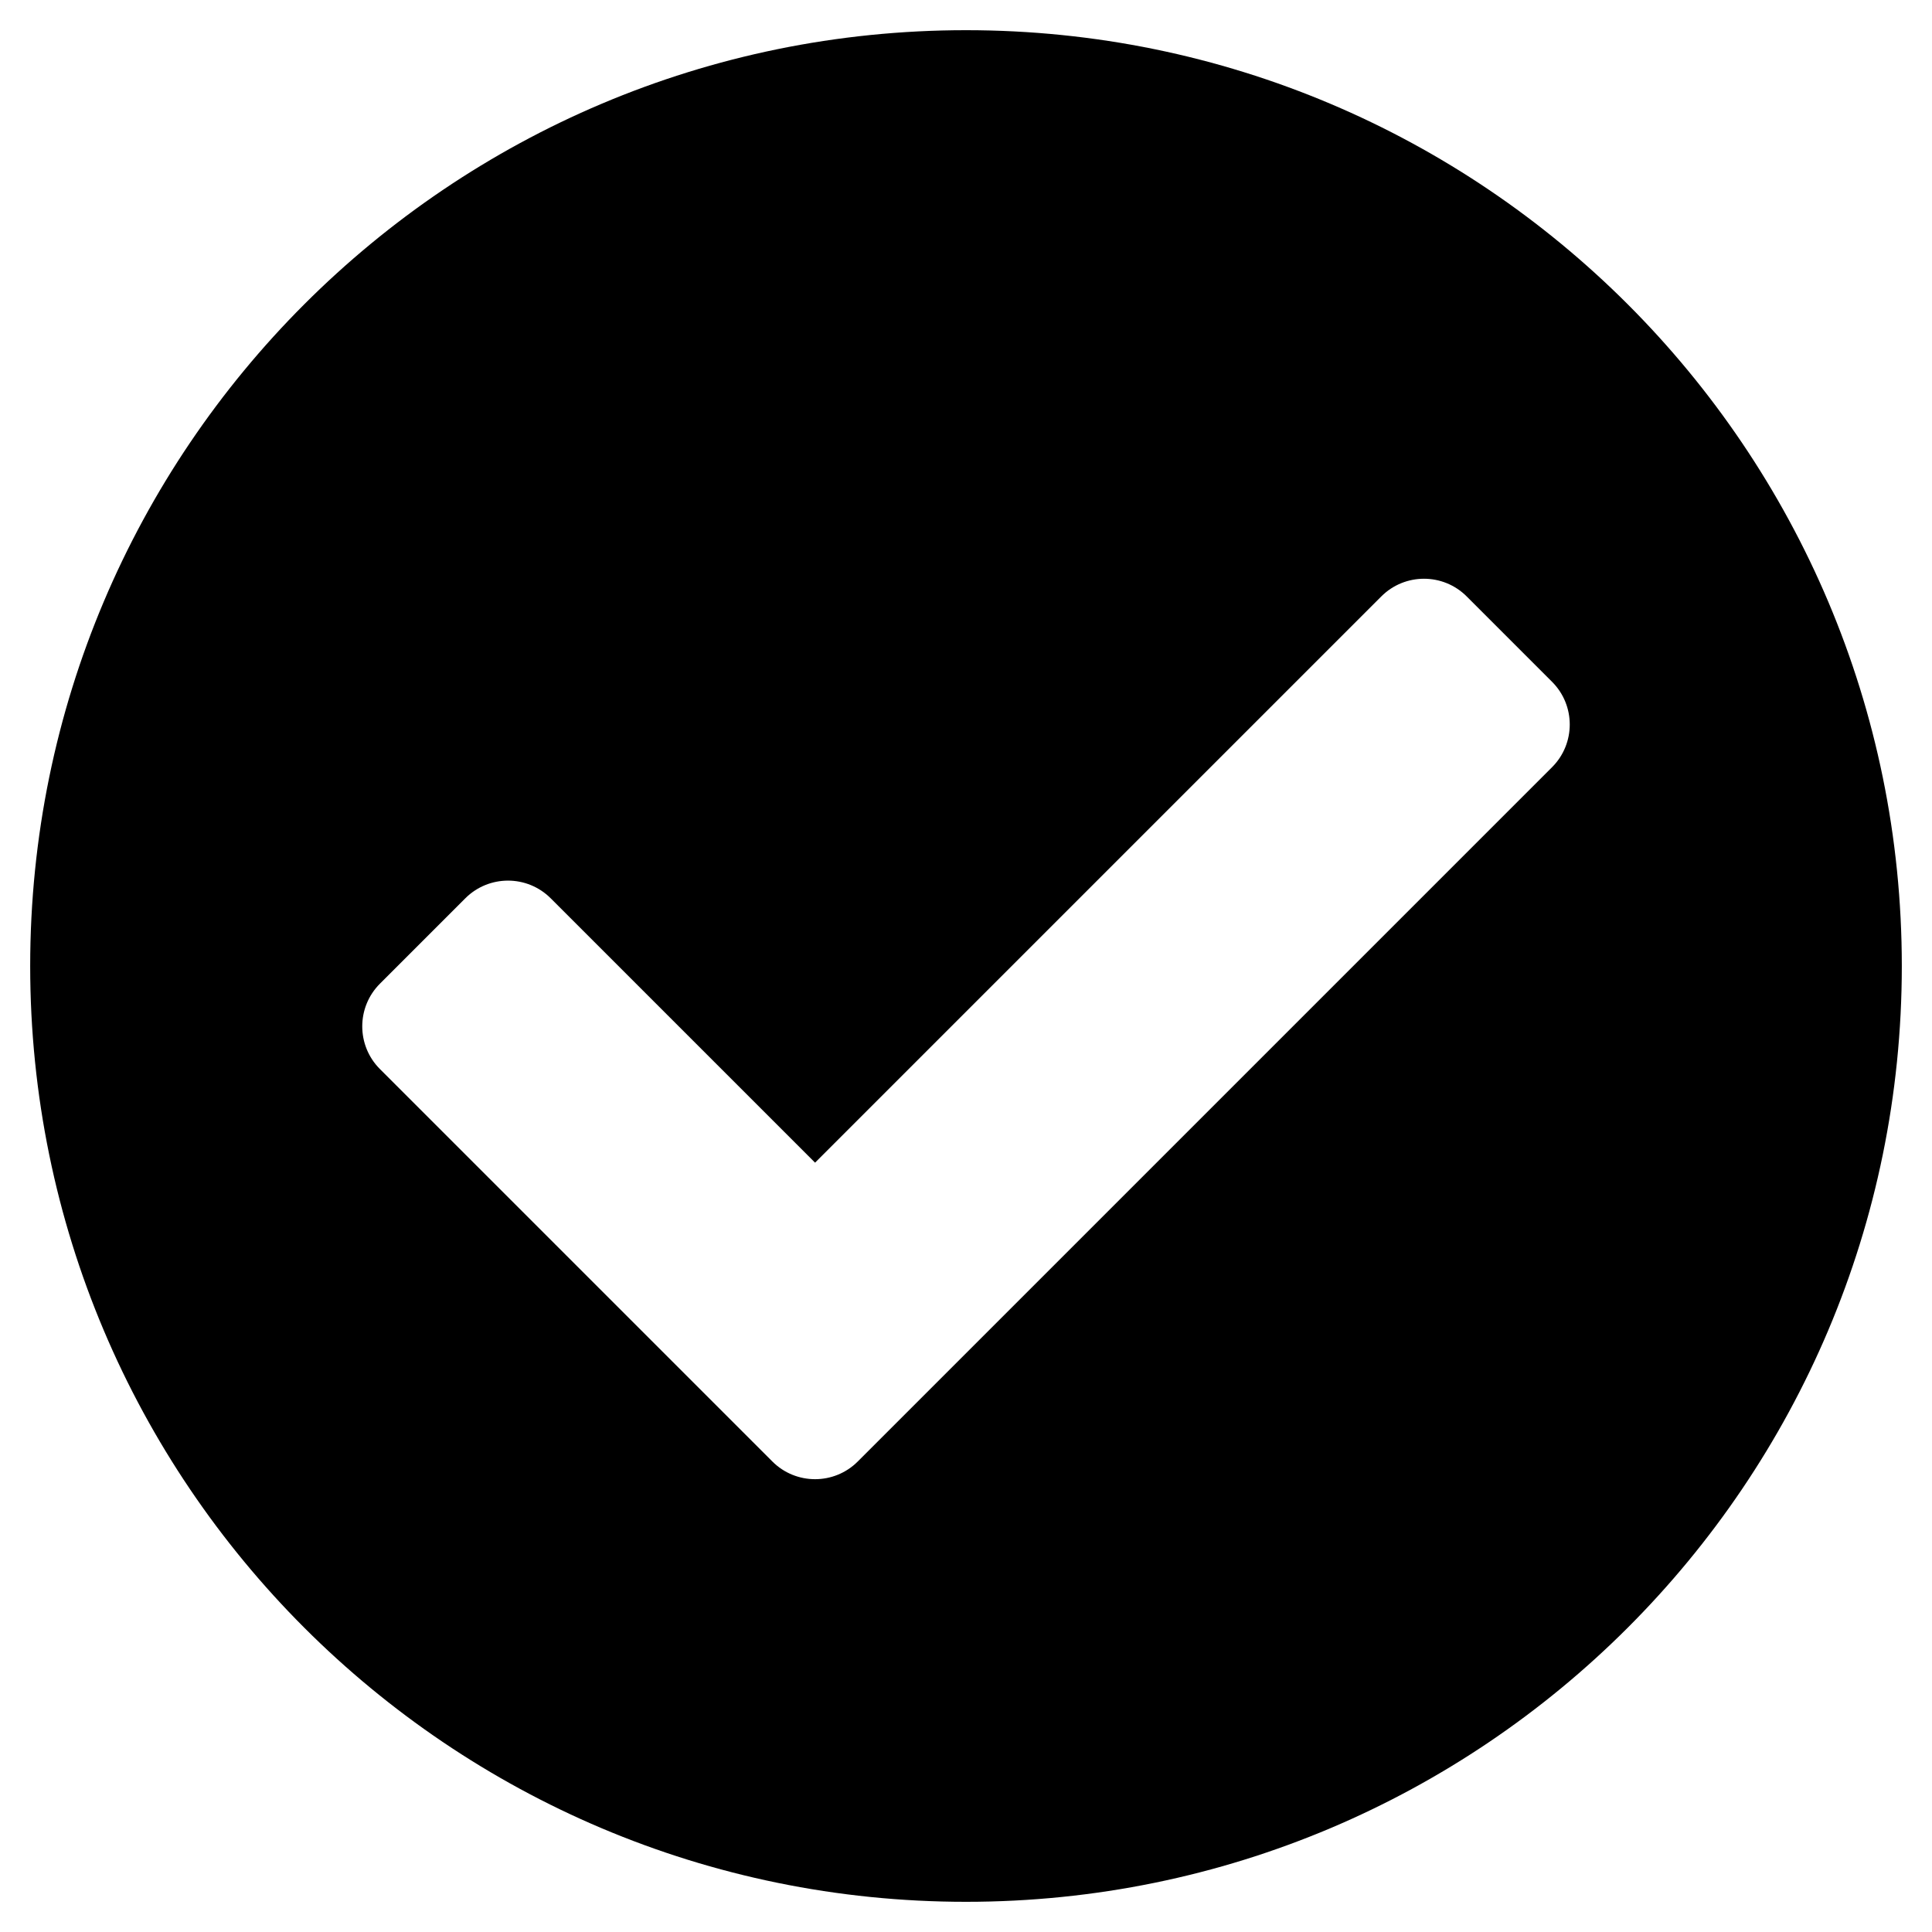
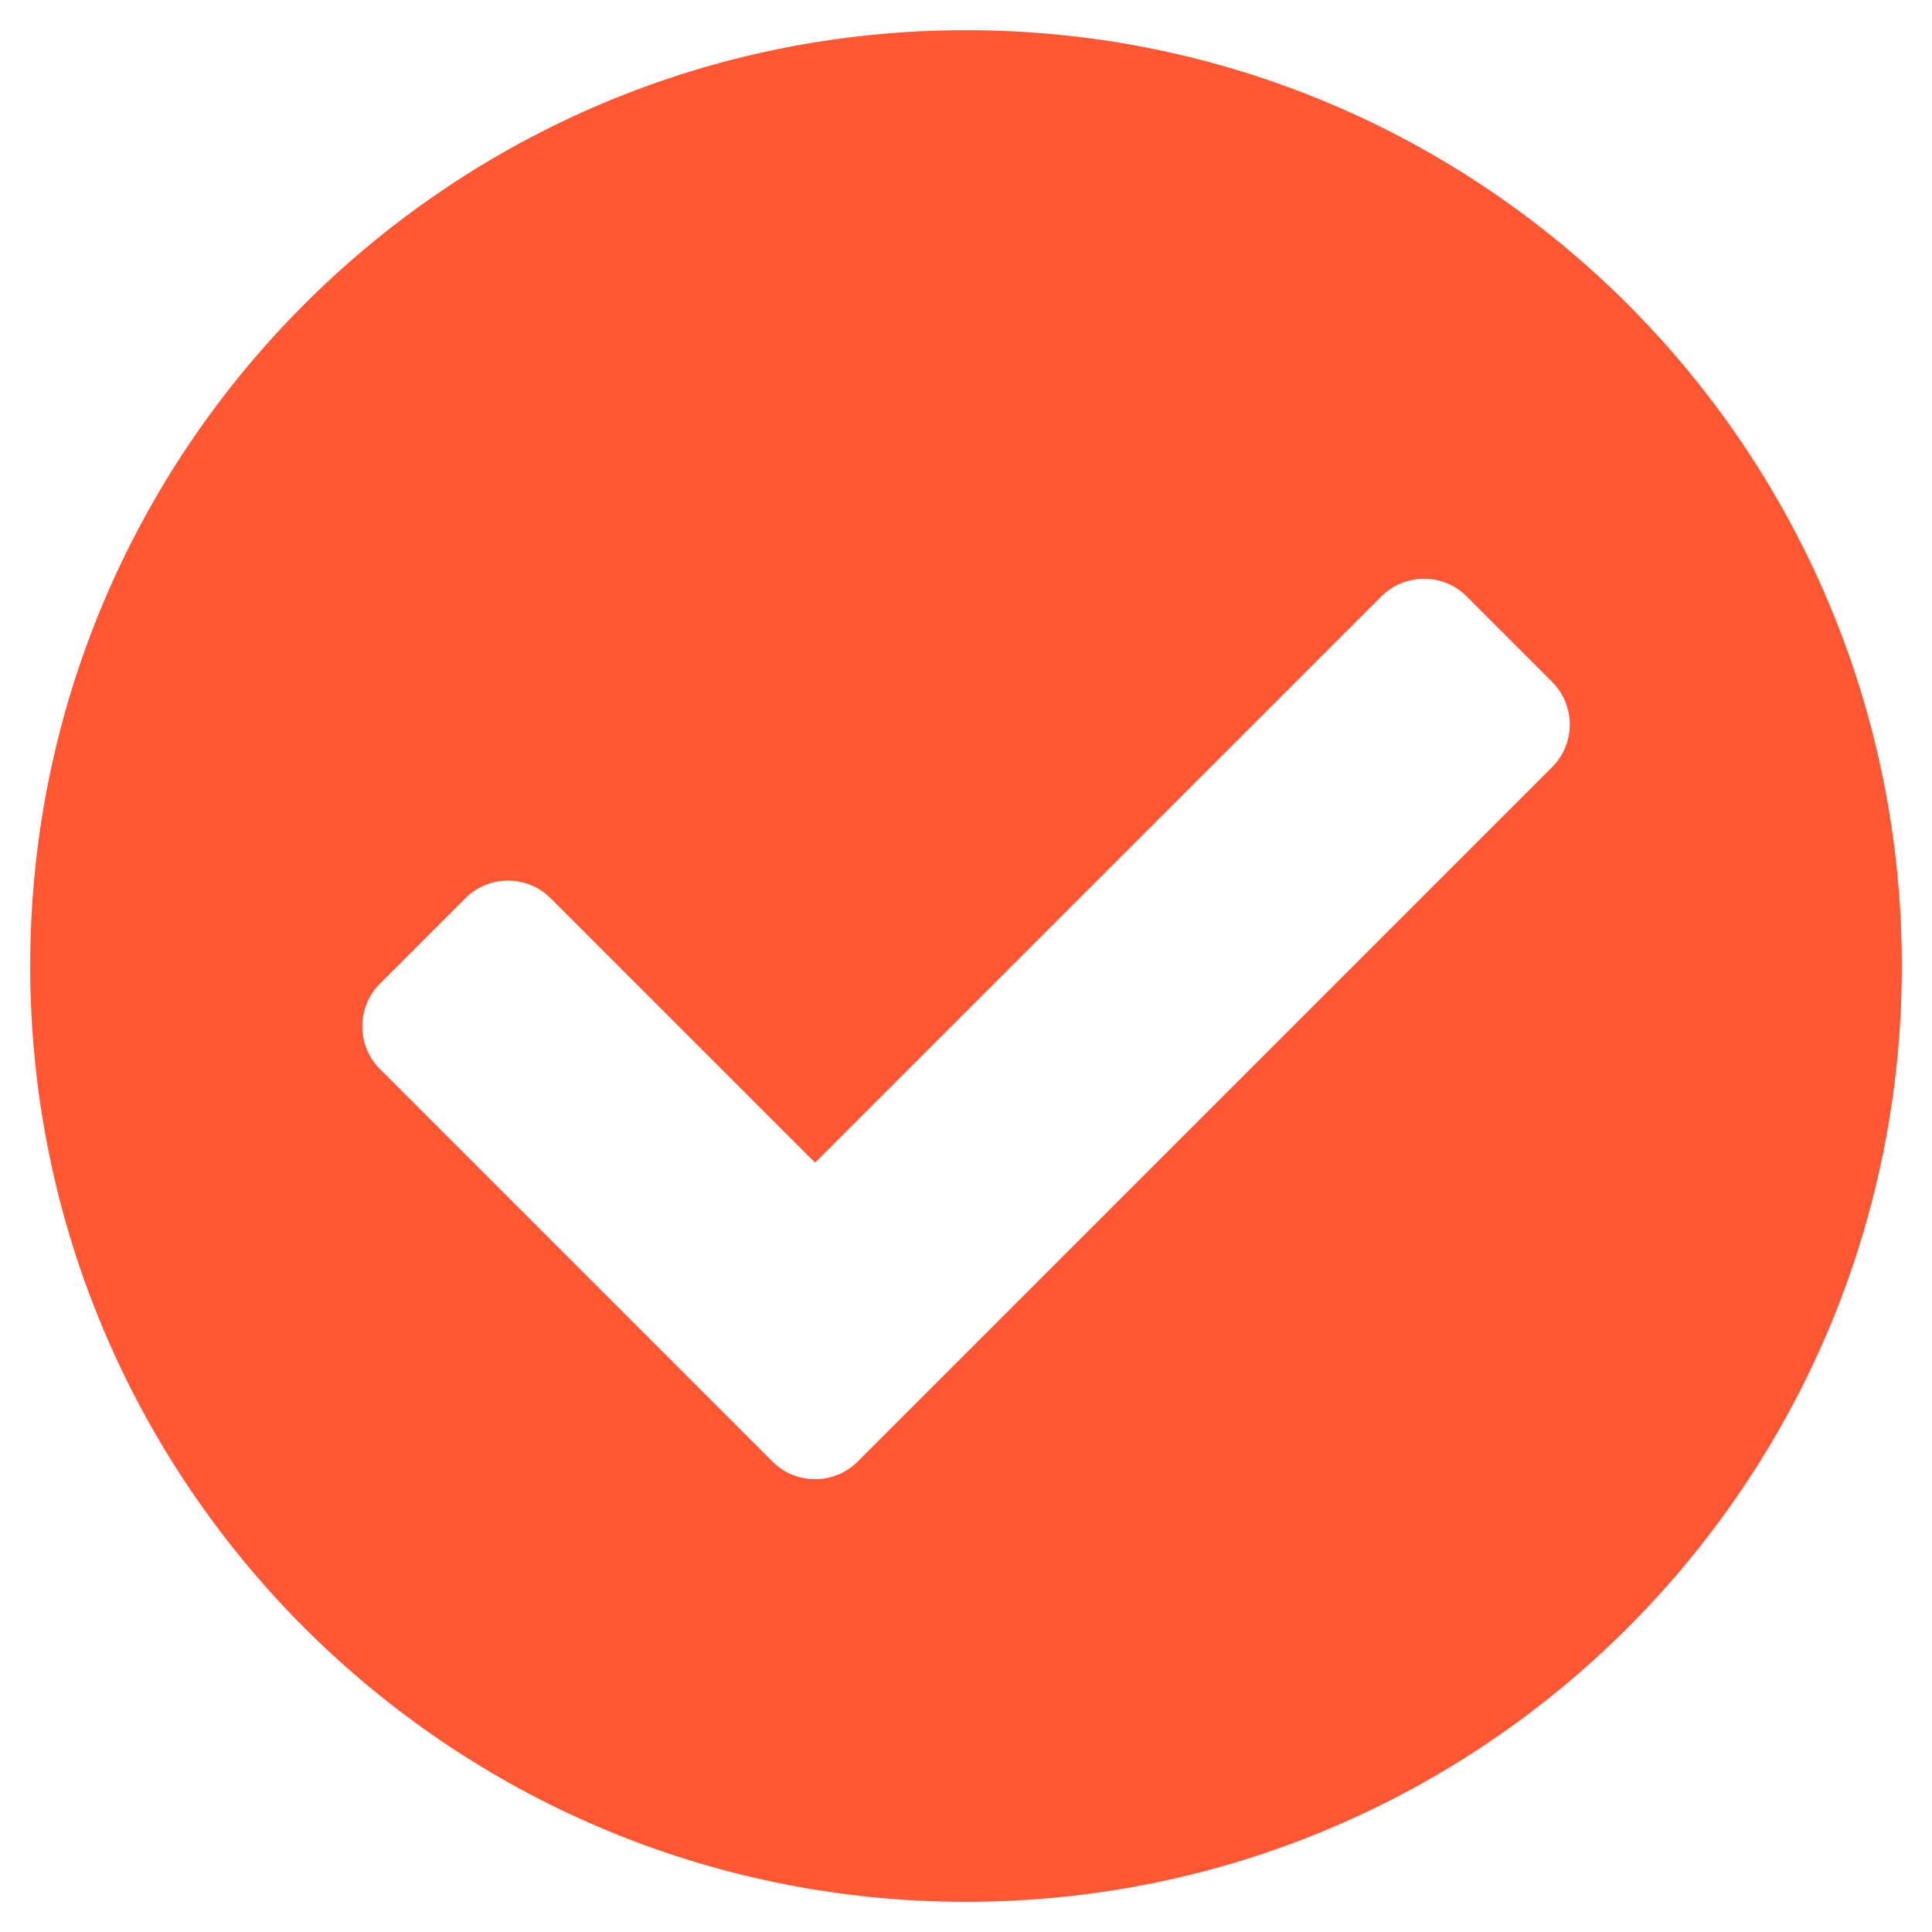
- <svg xmlns="http://www.w3.org/2000/svg" viewBox="0 0 512 512">
+ <svg xmlns="http://www.w3.org/2000/svg" fill="#FF5733" viewBox="0 0 512 512">
  <path d="m504 256c0 136.967-111.033 248-248 248s-248-111.033-248-248 111.033-248 248-248 248 111.033 248 248zm-276.686 131.314 184-184c6.248-6.248 6.248-16.379 0-22.627l-22.627-22.627c-6.248-6.249-16.379-6.249-22.628 0l-150.059 150.058-70.059-70.059c-6.248-6.248-16.379-6.248-22.628 0l-22.627 22.627c-6.248 6.248-6.248 16.379 0 22.627l104 104c6.249 6.249 16.379 6.249 22.628.001z" />
</svg>
